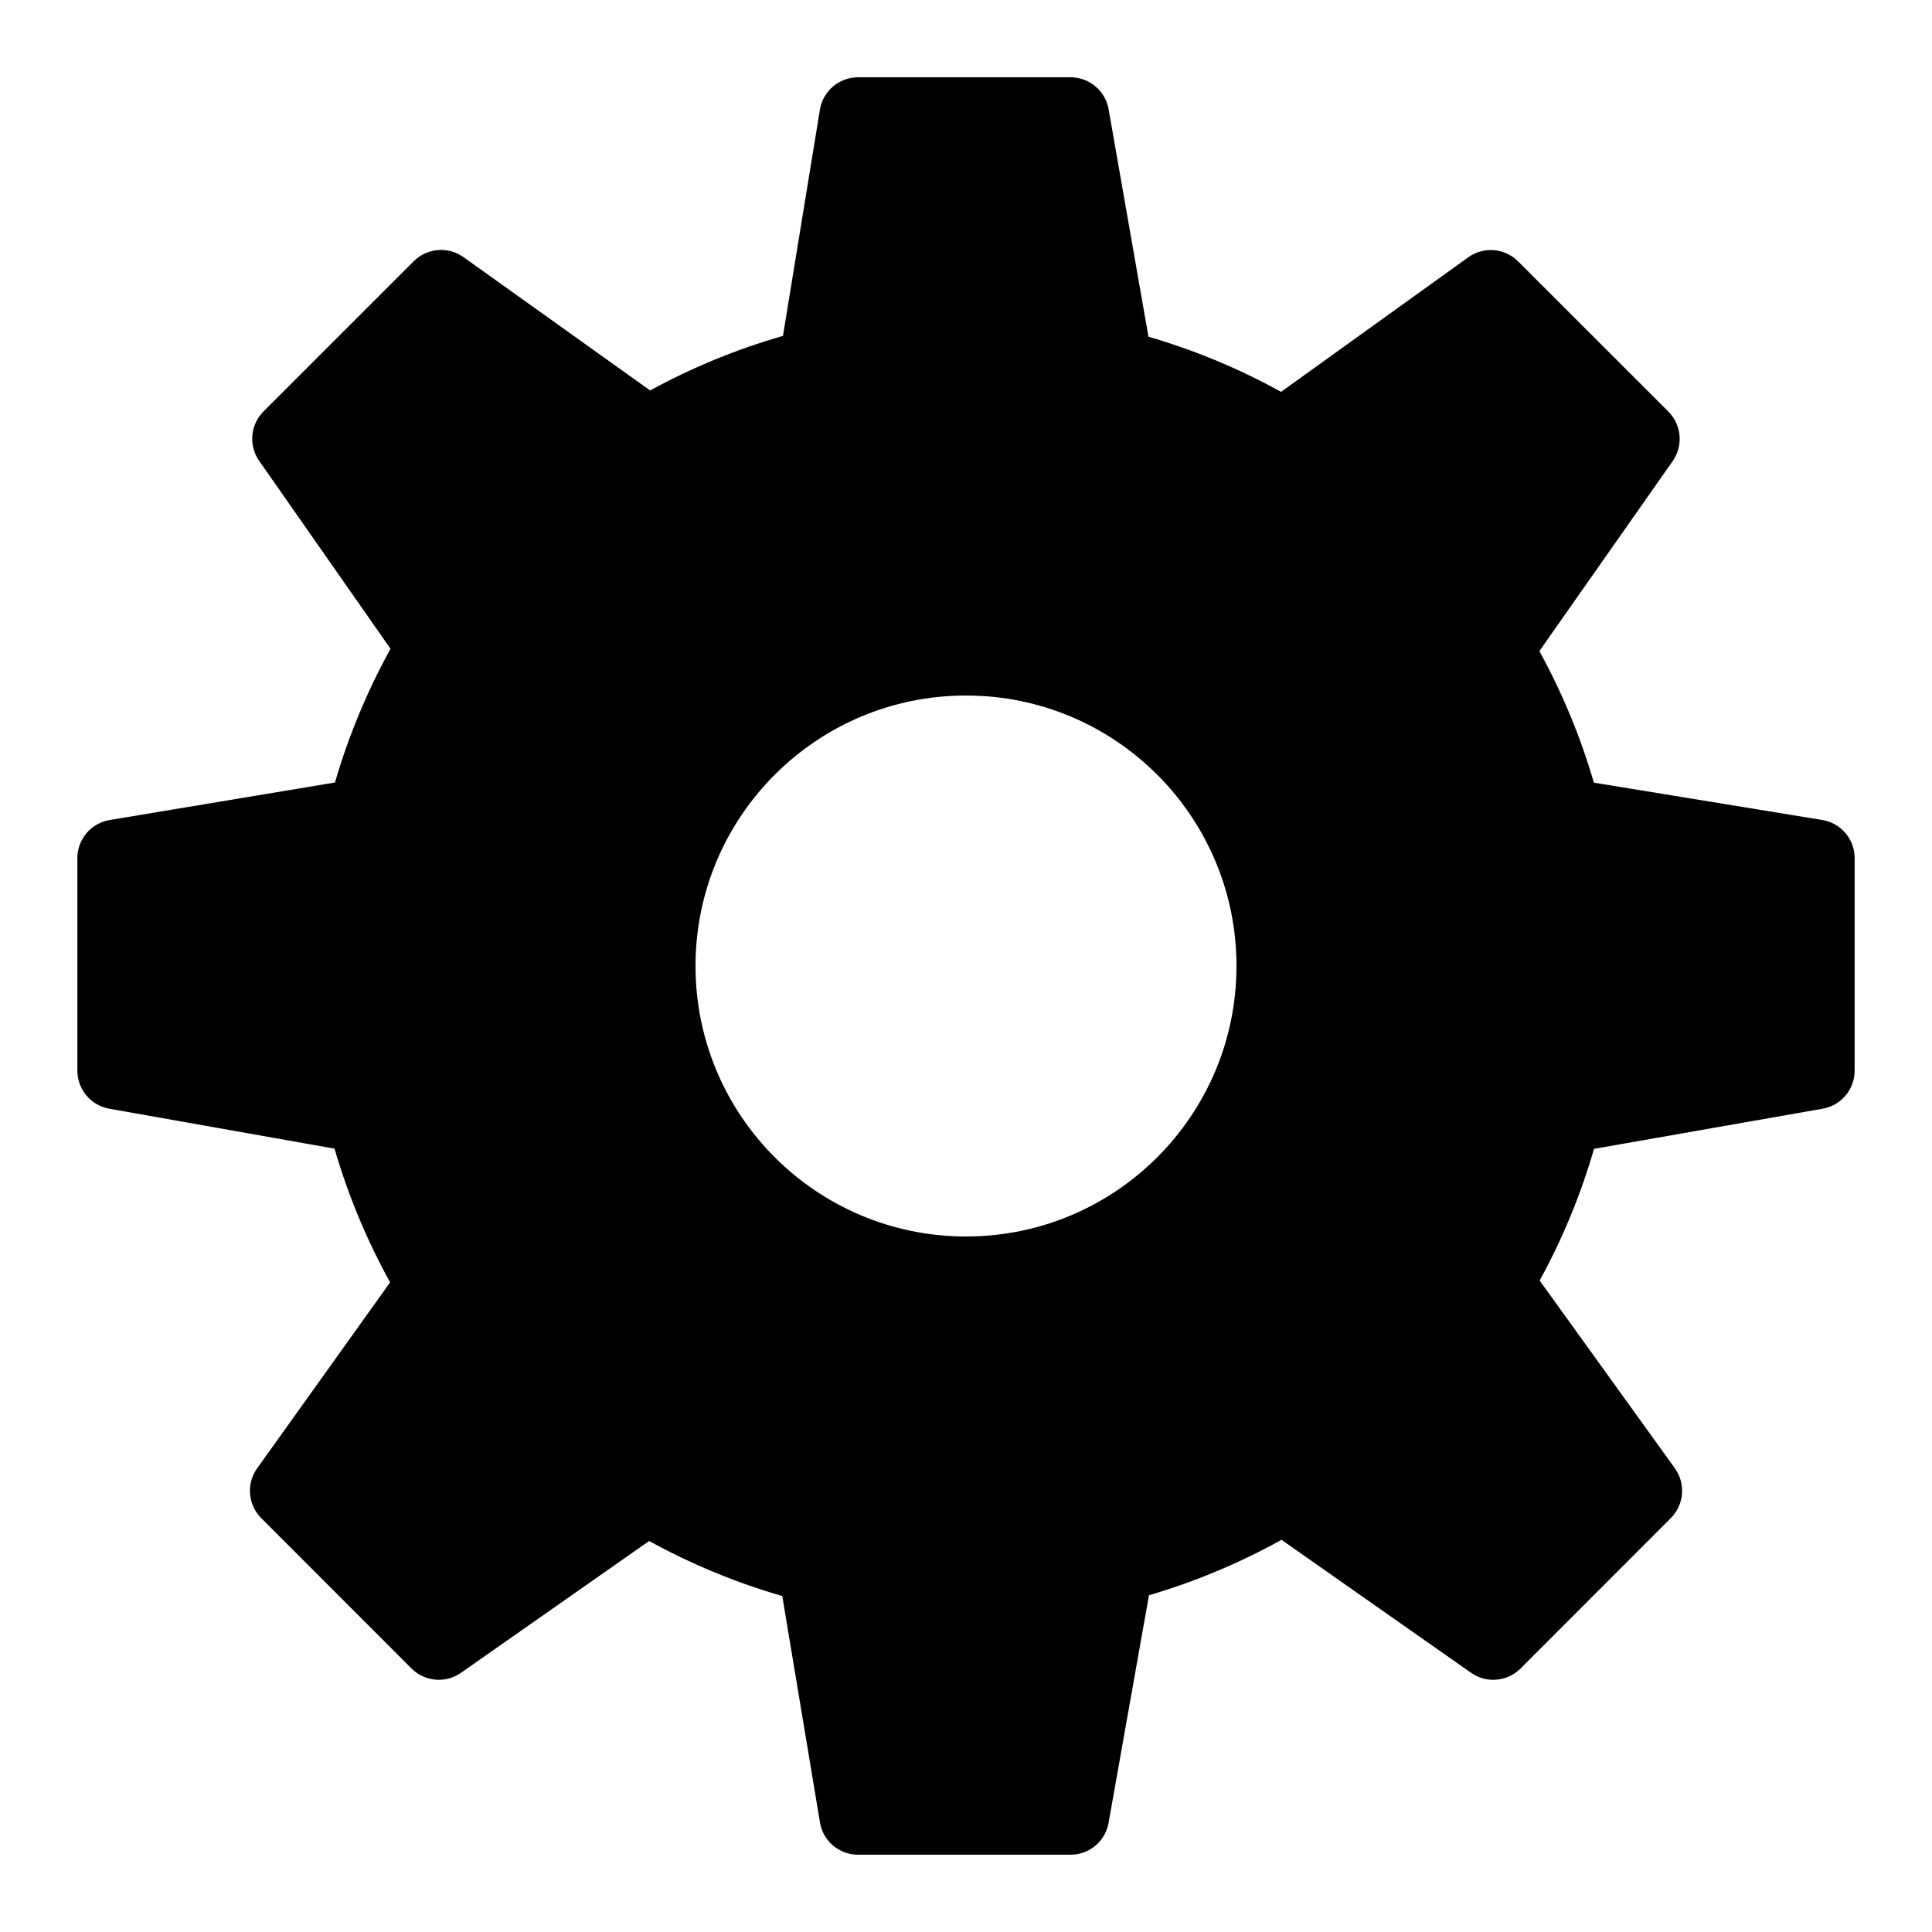
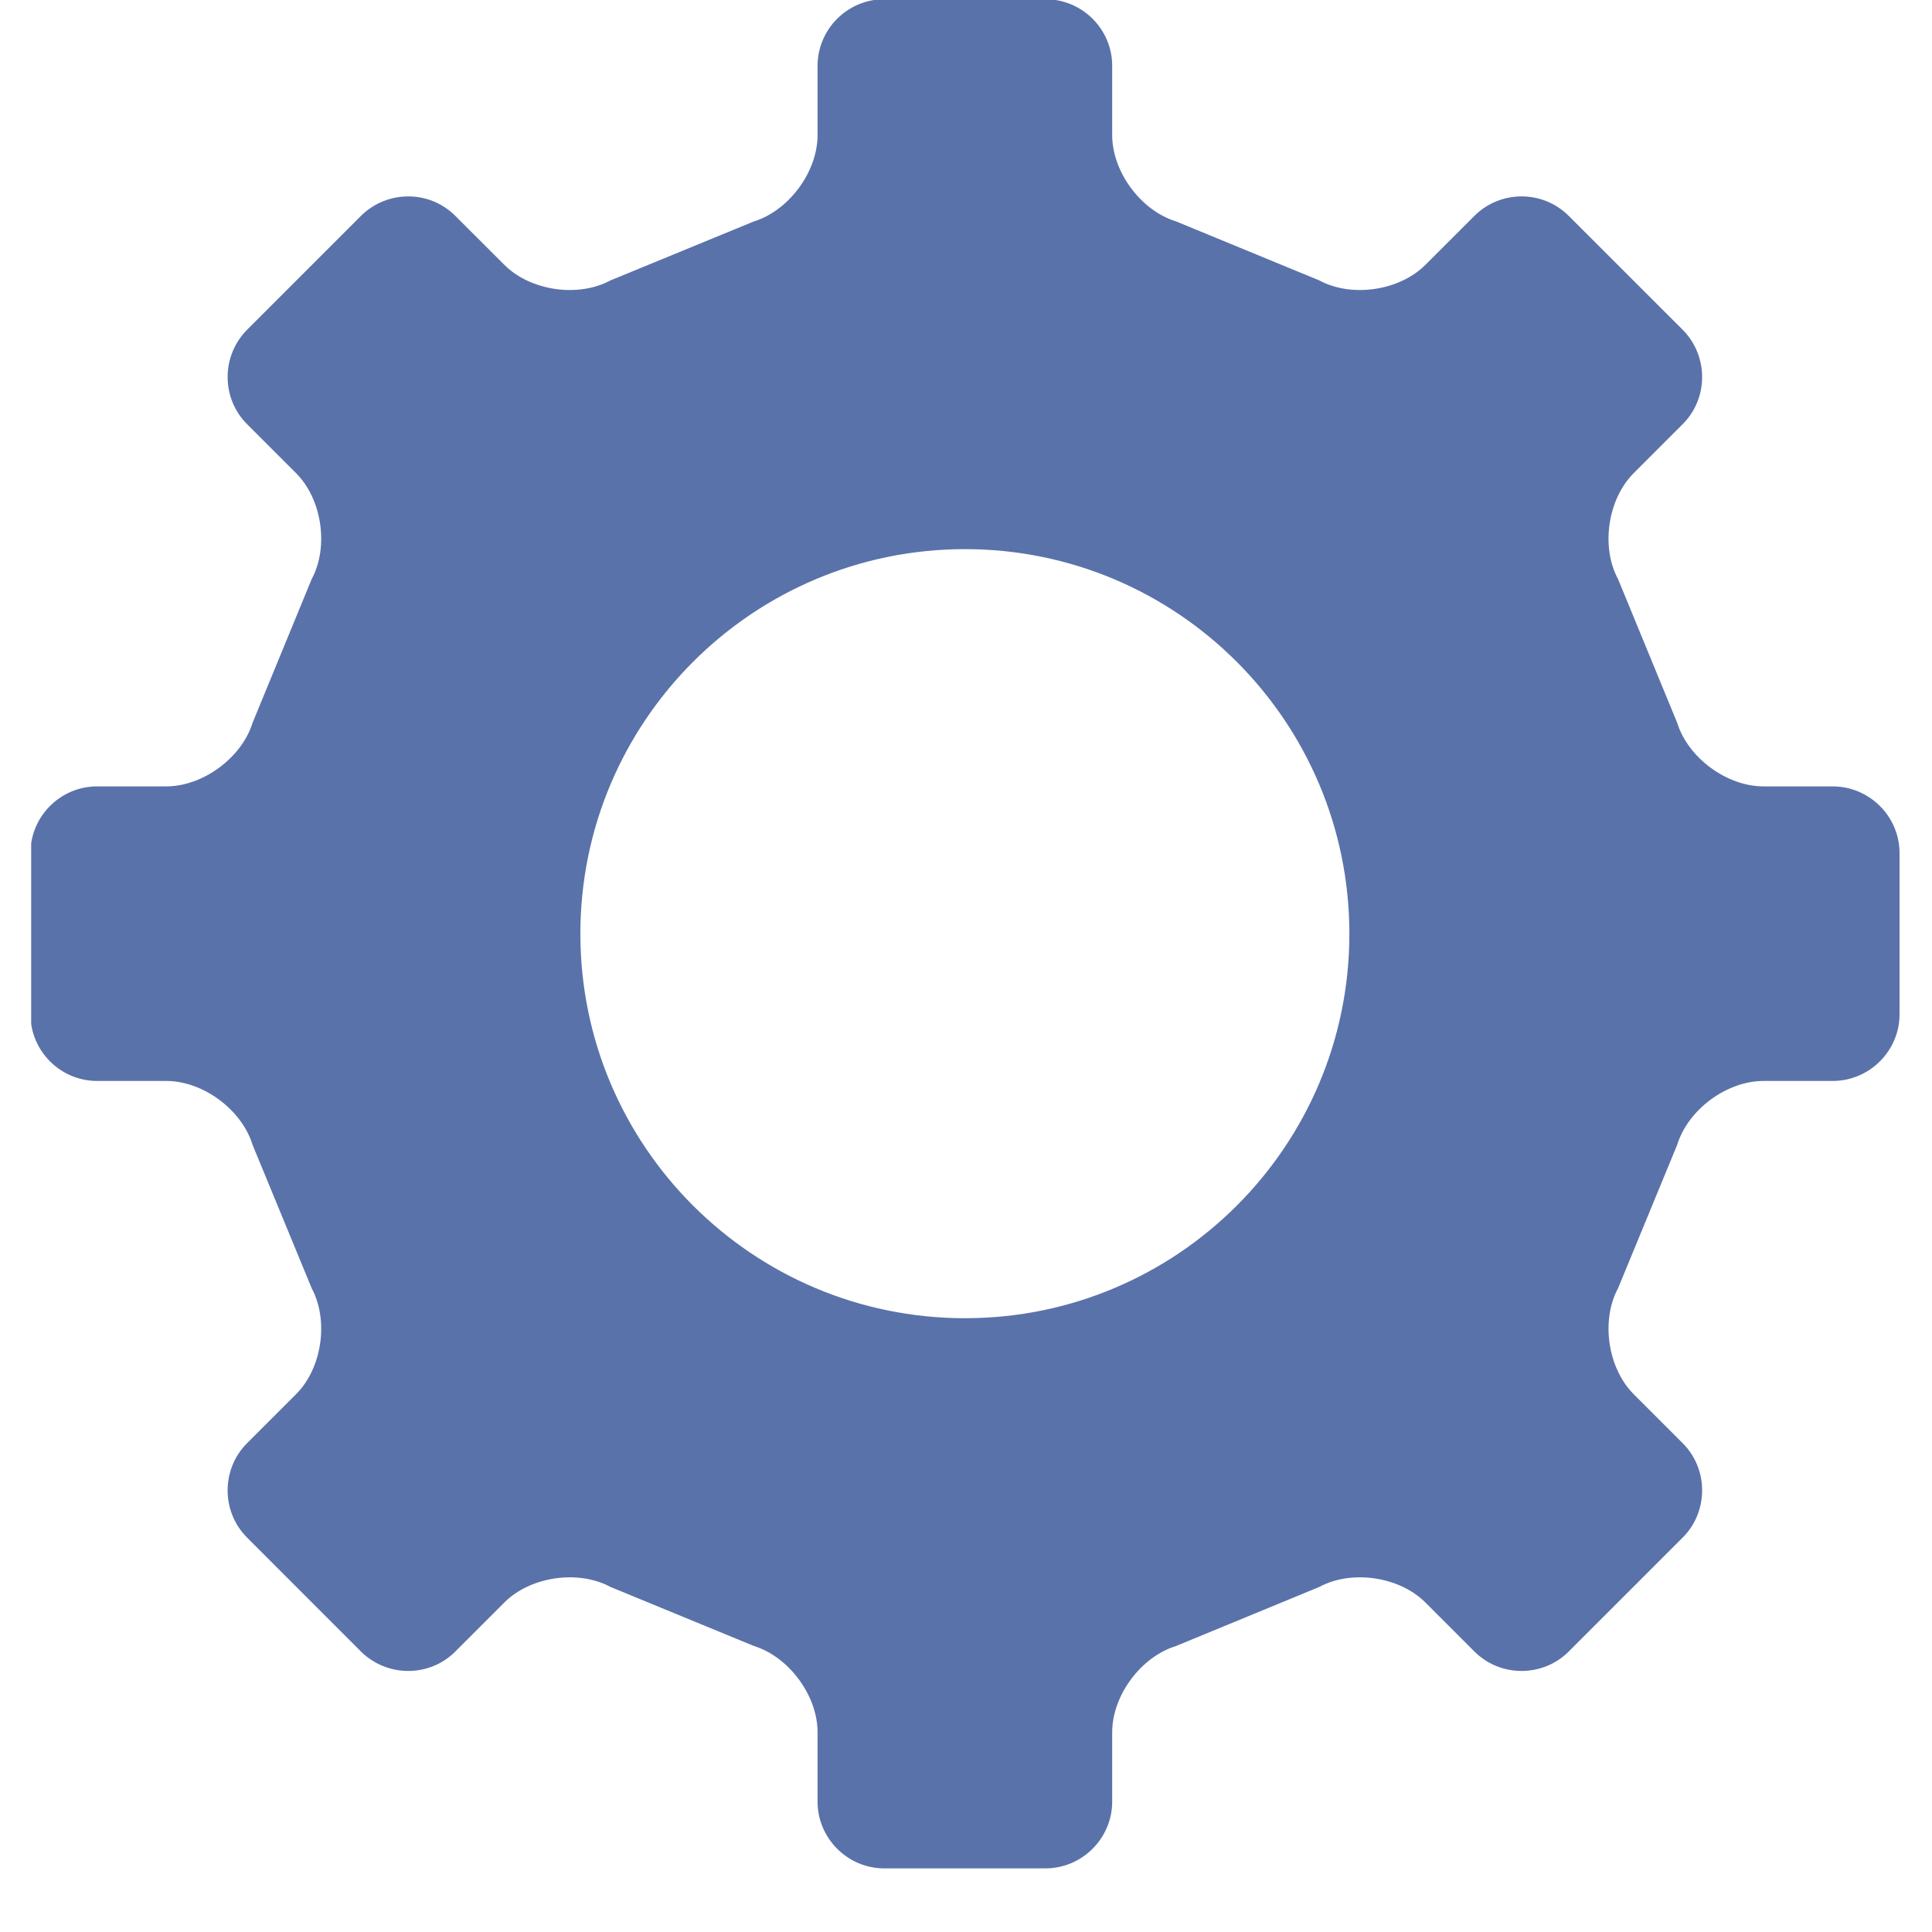
- <svg xmlns="http://www.w3.org/2000/svg" viewBox="0 0 50 50" width="50px" height="50px">
-   <path d="M47.16,21.221l-5.91-0.966c-0.346-1.186-0.819-2.326-1.411-3.405l3.45-4.917c0.279-0.397,0.231-0.938-0.112-1.282 l-3.889-3.887c-0.347-0.346-0.893-0.391-1.291-0.104l-4.843,3.481c-1.089-0.602-2.239-1.08-3.432-1.427l-1.031-5.886 C28.607,2.35,28.192,2,27.706,2h-5.5c-0.49,0-0.908,0.355-0.987,0.839l-0.956,5.854c-1.2,0.345-2.352,0.818-3.437,1.412l-4.83-3.45 c-0.399-0.285-0.942-0.239-1.289,0.106L6.82,10.648c-0.343,0.343-0.391,0.883-0.112,1.28l3.399,4.863 c-0.605,1.095-1.087,2.254-1.438,3.46l-5.831,0.971c-0.482,0.08-0.836,0.498-0.836,0.986v5.5c0,0.485,0.348,0.9,0.825,0.985 l5.831,1.034c0.349,1.203,0.831,2.362,1.438,3.46l-3.441,4.813c-0.284,0.397-0.239,0.942,0.106,1.289l3.888,3.891 c0.343,0.343,0.884,0.391,1.281,0.112l4.87-3.411c1.093,0.601,2.248,1.078,3.445,1.424l0.976,5.861C21.3,47.647,21.717,48,22.206,48 h5.5c0.485,0,0.9-0.348,0.984-0.825l1.045-5.89c1.199-0.353,2.348-0.833,3.43-1.435l4.905,3.441 c0.398,0.281,0.938,0.232,1.282-0.111l3.888-3.891c0.346-0.347,0.391-0.894,0.104-1.292l-3.498-4.857 c0.593-1.08,1.064-2.222,1.407-3.408l5.918-1.039c0.479-0.084,0.827-0.5,0.827-0.985v-5.5C47.999,21.718,47.644,21.3,47.16,21.221z M25,32c-3.866,0-7-3.134-7-7c0-3.866,3.134-7,7-7s7,3.134,7,7C32,28.866,28.866,32,25,32z" />
+ <svg xmlns="http://www.w3.org/2000/svg" width="40" zoomAndPan="magnify" viewBox="0 0 30 30" height="40" preserveAspectRatio="xMidYMid meet" version="1.0">
+   <defs>
+     <clipPath id="94f032f553">
+       <path d="M 0.484 0 L 29.516 0 L 29.516 29.031 L 0.484 29.031 Z M 0.484 0 " clip-rule="nonzero" />
+     </clipPath>
+   </defs>
+   <g clip-path="url(#94f032f553)">
+     <path fill="#5a72aa" d="M 28.457 16.785 C 29.027 16.785 29.496 16.32 29.496 15.75 L 29.496 13.246 C 29.496 12.676 29.027 12.211 28.457 12.211 L 27.383 12.211 C 26.812 12.211 26.211 11.766 26.043 11.223 L 25.125 8.992 C 24.855 8.492 24.965 7.75 25.367 7.348 L 26.129 6.586 C 26.531 6.184 26.531 5.527 26.129 5.121 L 24.359 3.352 C 23.957 2.949 23.297 2.949 22.895 3.352 L 22.133 4.113 C 21.73 4.516 20.988 4.625 20.488 4.355 L 18.262 3.438 C 17.715 3.27 17.27 2.668 17.27 2.098 L 17.27 1.023 C 17.27 0.453 16.805 -0.012 16.234 -0.012 L 13.73 -0.012 C 13.16 -0.012 12.695 0.453 12.695 1.023 L 12.695 2.098 C 12.695 2.668 12.25 3.27 11.707 3.438 L 9.477 4.355 C 8.977 4.625 8.234 4.516 7.832 4.113 L 7.07 3.352 C 6.668 2.949 6.012 2.949 5.605 3.352 L 3.836 5.121 C 3.434 5.527 3.434 6.184 3.836 6.586 L 4.598 7.348 C 5 7.75 5.109 8.492 4.84 8.992 L 3.922 11.223 C 3.754 11.766 3.152 12.211 2.582 12.211 L 1.508 12.211 C 0.938 12.211 0.473 12.676 0.473 13.246 L 0.473 15.75 C 0.473 16.32 0.938 16.785 1.508 16.785 L 2.582 16.785 C 3.152 16.785 3.754 17.23 3.922 17.777 L 4.84 20.004 C 5.109 20.508 5 21.246 4.598 21.648 L 3.836 22.41 C 3.434 22.812 3.434 23.473 3.836 23.875 L 5.605 25.645 C 6.012 26.047 6.668 26.047 7.07 25.645 L 7.832 24.883 C 8.234 24.48 8.977 24.371 9.477 24.641 L 11.707 25.559 C 12.25 25.727 12.695 26.328 12.695 26.898 L 12.695 27.977 C 12.695 28.543 13.16 29.012 13.73 29.012 L 16.234 29.012 C 16.805 29.012 17.27 28.543 17.27 27.977 L 17.27 26.898 C 17.27 26.328 17.715 25.727 18.262 25.559 L 20.488 24.641 C 20.988 24.371 21.73 24.48 22.133 24.883 L 22.895 25.645 C 23.297 26.047 23.957 26.047 24.359 25.645 L 26.129 23.875 C 26.531 23.473 26.531 22.812 26.129 22.41 L 25.367 21.648 C 24.965 21.246 24.855 20.504 25.125 20.004 L 26.043 17.777 C 26.211 17.23 26.812 16.785 27.383 16.785 Z M 14.984 20.469 C 11.688 20.469 9.012 17.797 9.012 14.5 C 9.012 11.203 11.688 8.527 14.984 8.527 C 18.281 8.527 20.953 11.203 20.953 14.5 C 20.953 17.797 18.281 20.469 14.984 20.469 Z M 14.984 20.469 " fill-opacity="1" fill-rule="nonzero" />
+   </g>
</svg>
